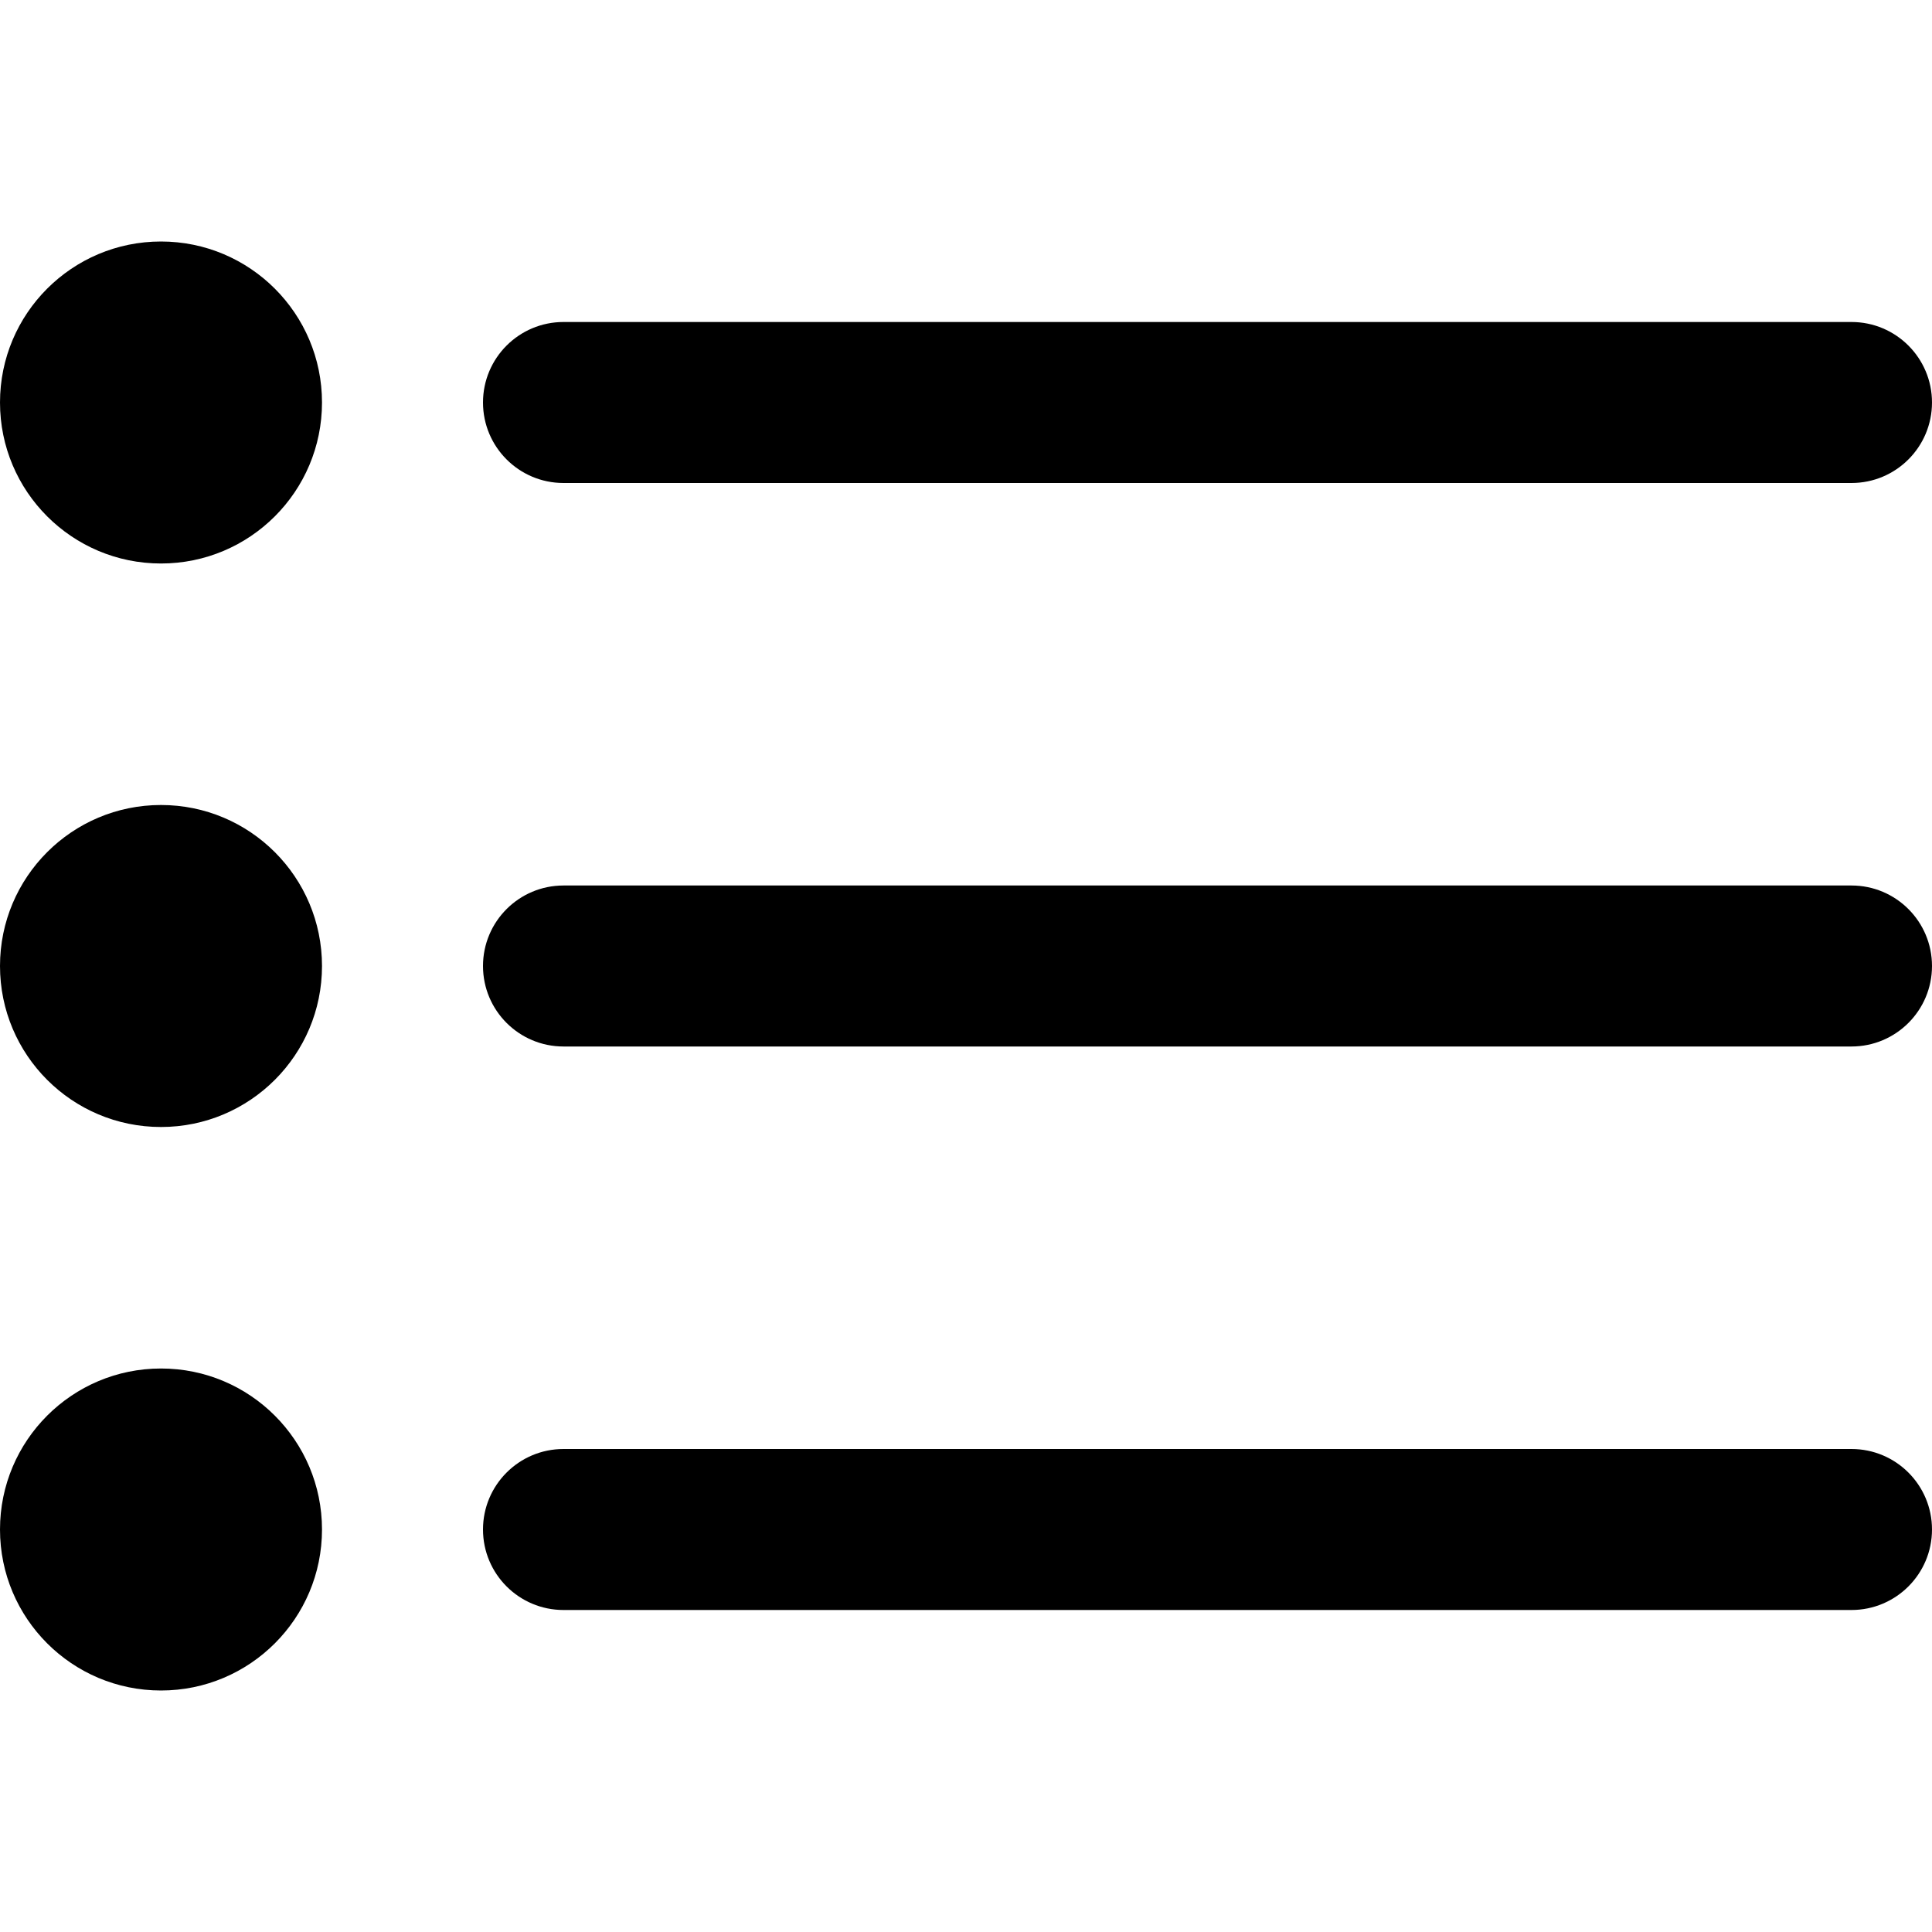
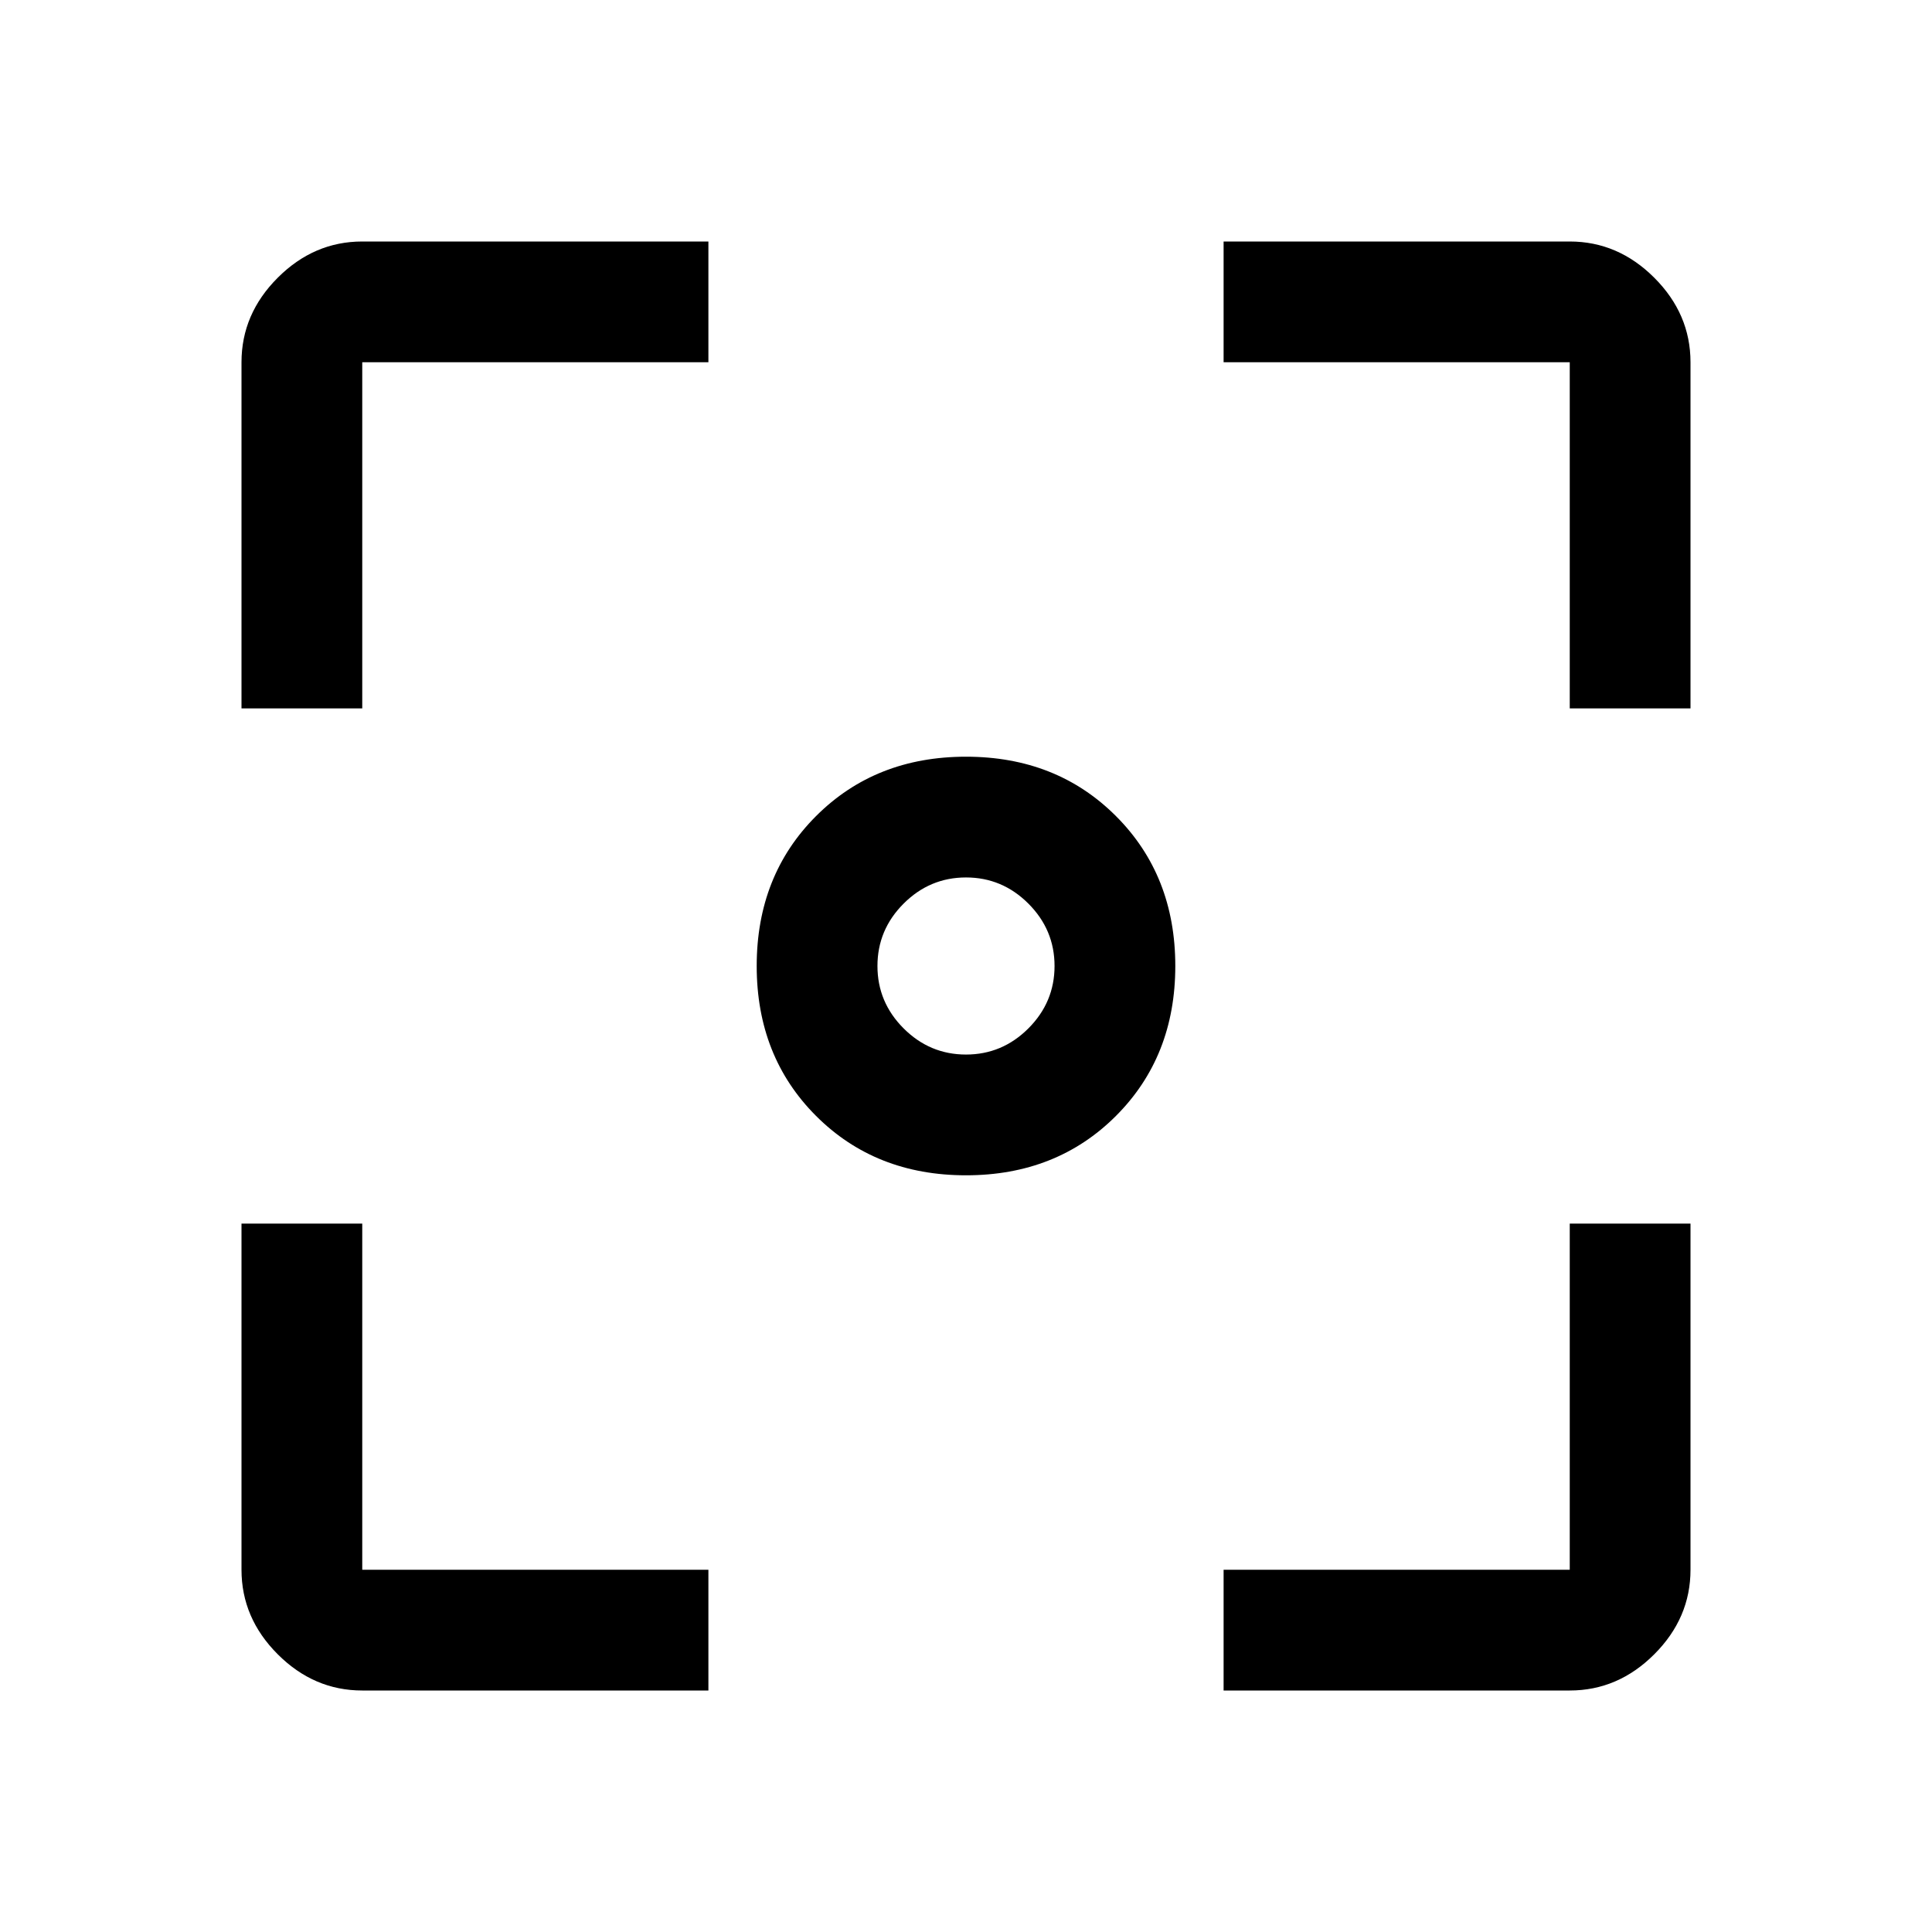
- <svg xmlns="http://www.w3.org/2000/svg" id="Outline" viewBox="0 0 24 24" width="512" height="512">
-   <path d="M7,6H23a1,1,0,0,0,0-2H7A1,1,0,0,0,7,6Z" />
-   <path d="M23,11H7a1,1,0,0,0,0,2H23a1,1,0,0,0,0-2Z" />
-   <path d="M23,18H7a1,1,0,0,0,0,2H23a1,1,0,0,0,0-2Z" />
-   <circle cx="2" cy="5" r="2" />
-   <circle cx="2" cy="12" r="2" />
-   <circle cx="2" cy="19" r="2" />
+ <svg xmlns="http://www.w3.org/2000/svg" height="48" viewBox="0 96 960 960" width="48">
+   <path d="M180 936q-24 0-42-18t-18-42V704h60v172h172v60H180Zm428 0v-60h172V704h60v172q0 24-18 42t-42 18H608ZM480 680q-45 0-74.5-29.5T376 576q0-45 29.5-74.5T480 472q45 0 74.5 29.5T584 576q0 45-29.5 74.5T480 680Zm0-60q18 0 31-13t13-31q0-18-13-31t-31-13q-18 0-31 13t-13 31q0 18 13 31t31 13ZM120 448V276q0-24 18-42t42-18h172v60H180v172h-60Zm660 0V276H608v-60h172q24 0 42 18t18 42v172h-60Z" />
</svg>
